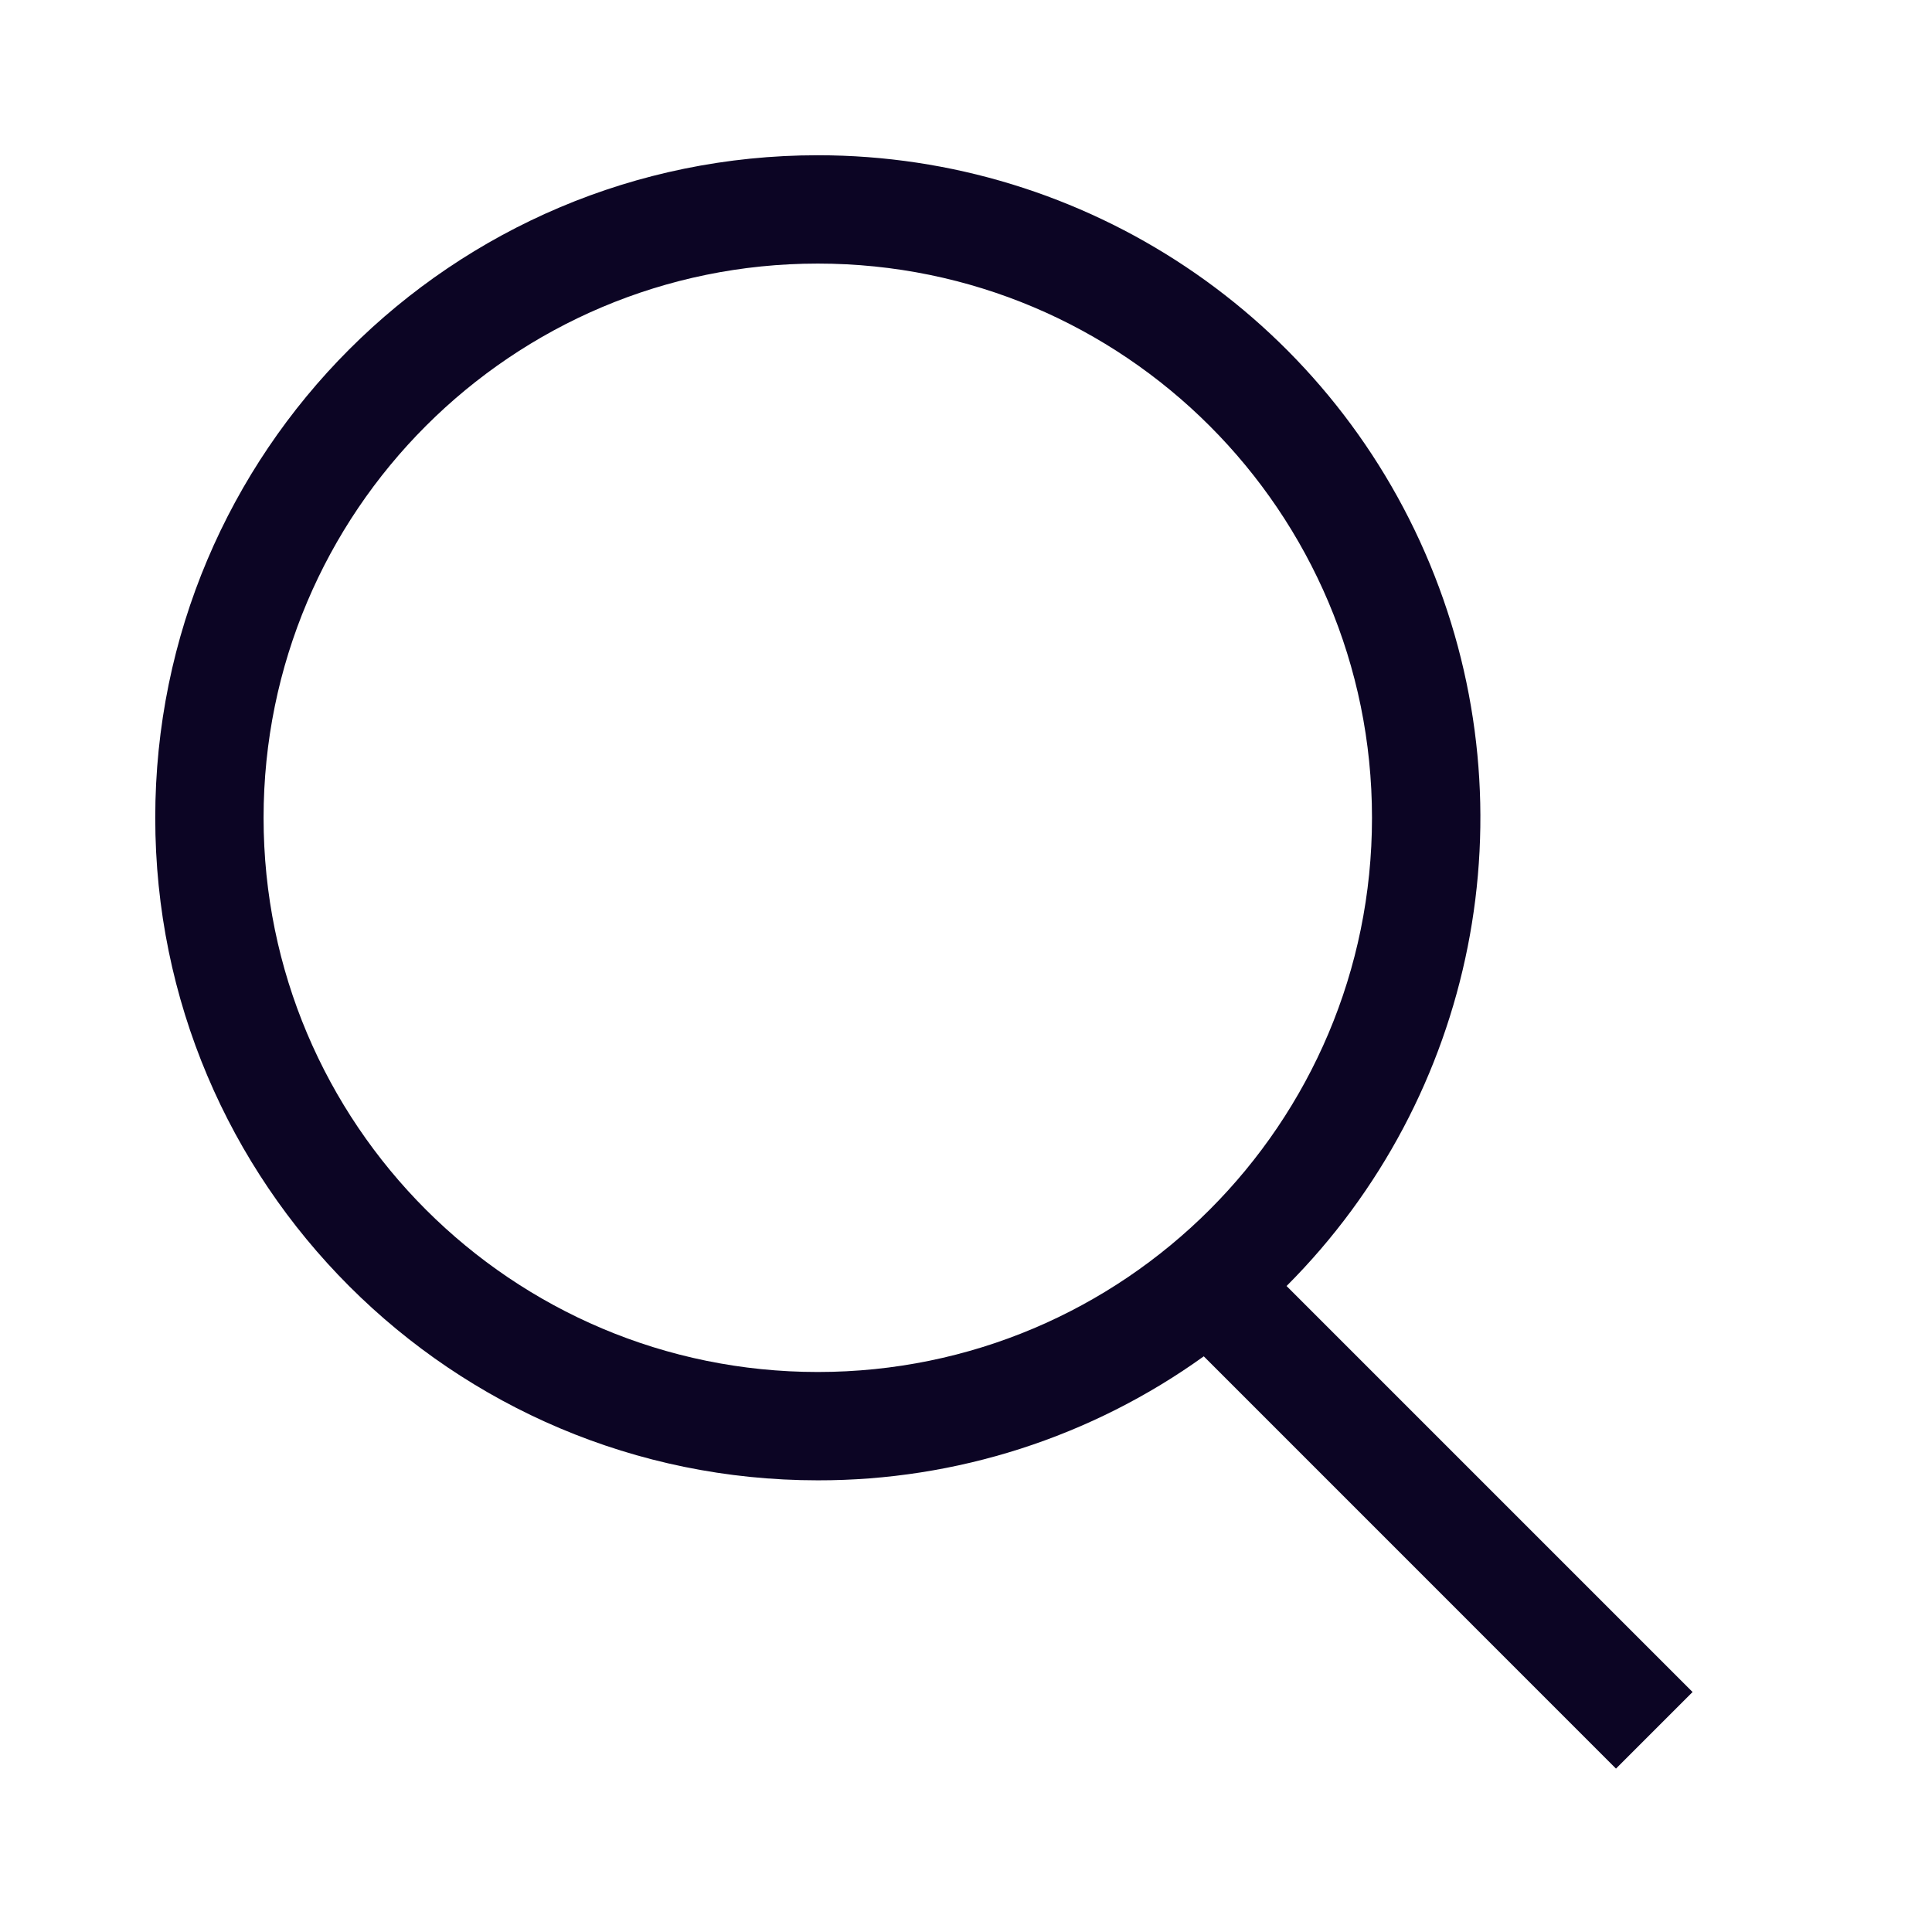
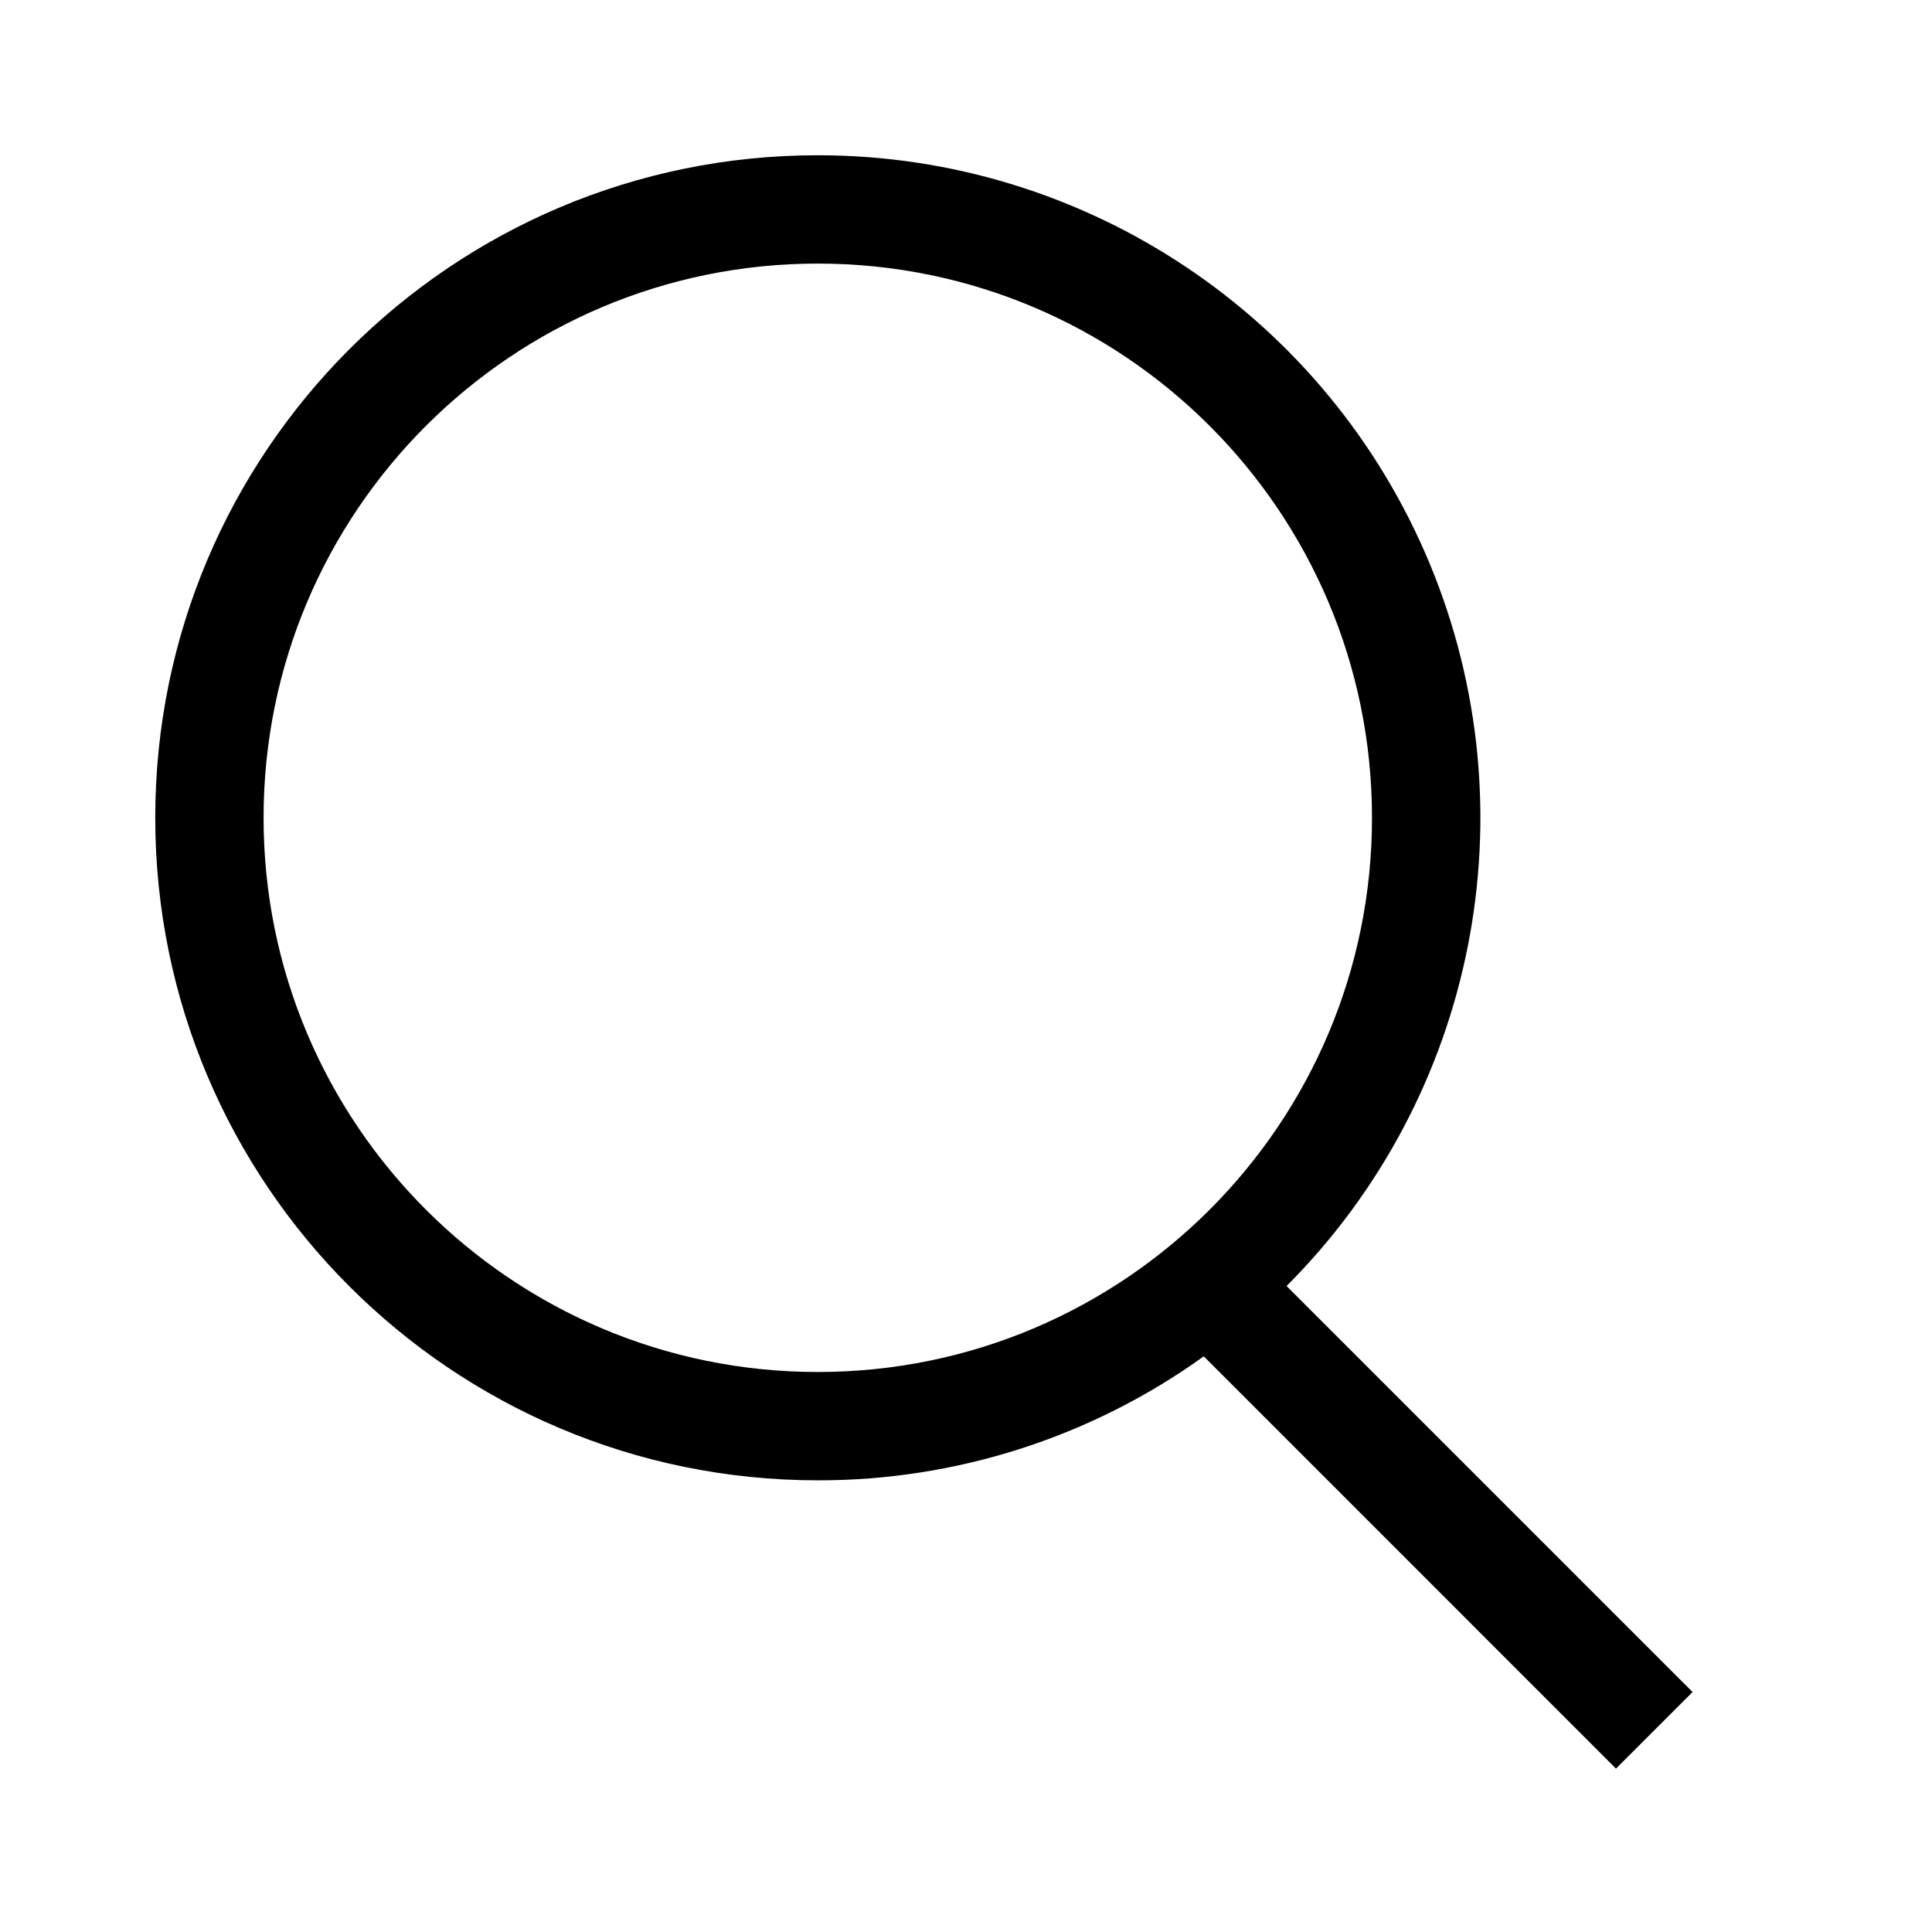
- <svg xmlns="http://www.w3.org/2000/svg" width="28" height="28" viewBox="0 0 28 28">
-   <path d="M11.852 2.25a9.602 9.602 0 016.794 16.388l5.884 5.884-1.11 1.11-5.974-5.975a9.558 9.558 0 01-5.594 1.797 9.602 9.602 0 010-19.204zm0 1.57a8.032 8.032 0 100 16.064 8.032 8.032 0 000-16.064z" fill="#0C0524" fill-rule="nonzero" />
+ <svg xmlns="http://www.w3.org/2000/svg" viewBox="0 0 28 28">
+   <path d="M11.852 2.25a9.602 9.602 0 016.794 16.388l5.884 5.884-1.11 1.11-5.974-5.975a9.558 9.558 0 01-5.594 1.797 9.602 9.602 0 010-19.204zm0 1.57a8.032 8.032 0 100 16.064 8.032 8.032 0 000-16.064z" />
</svg>
